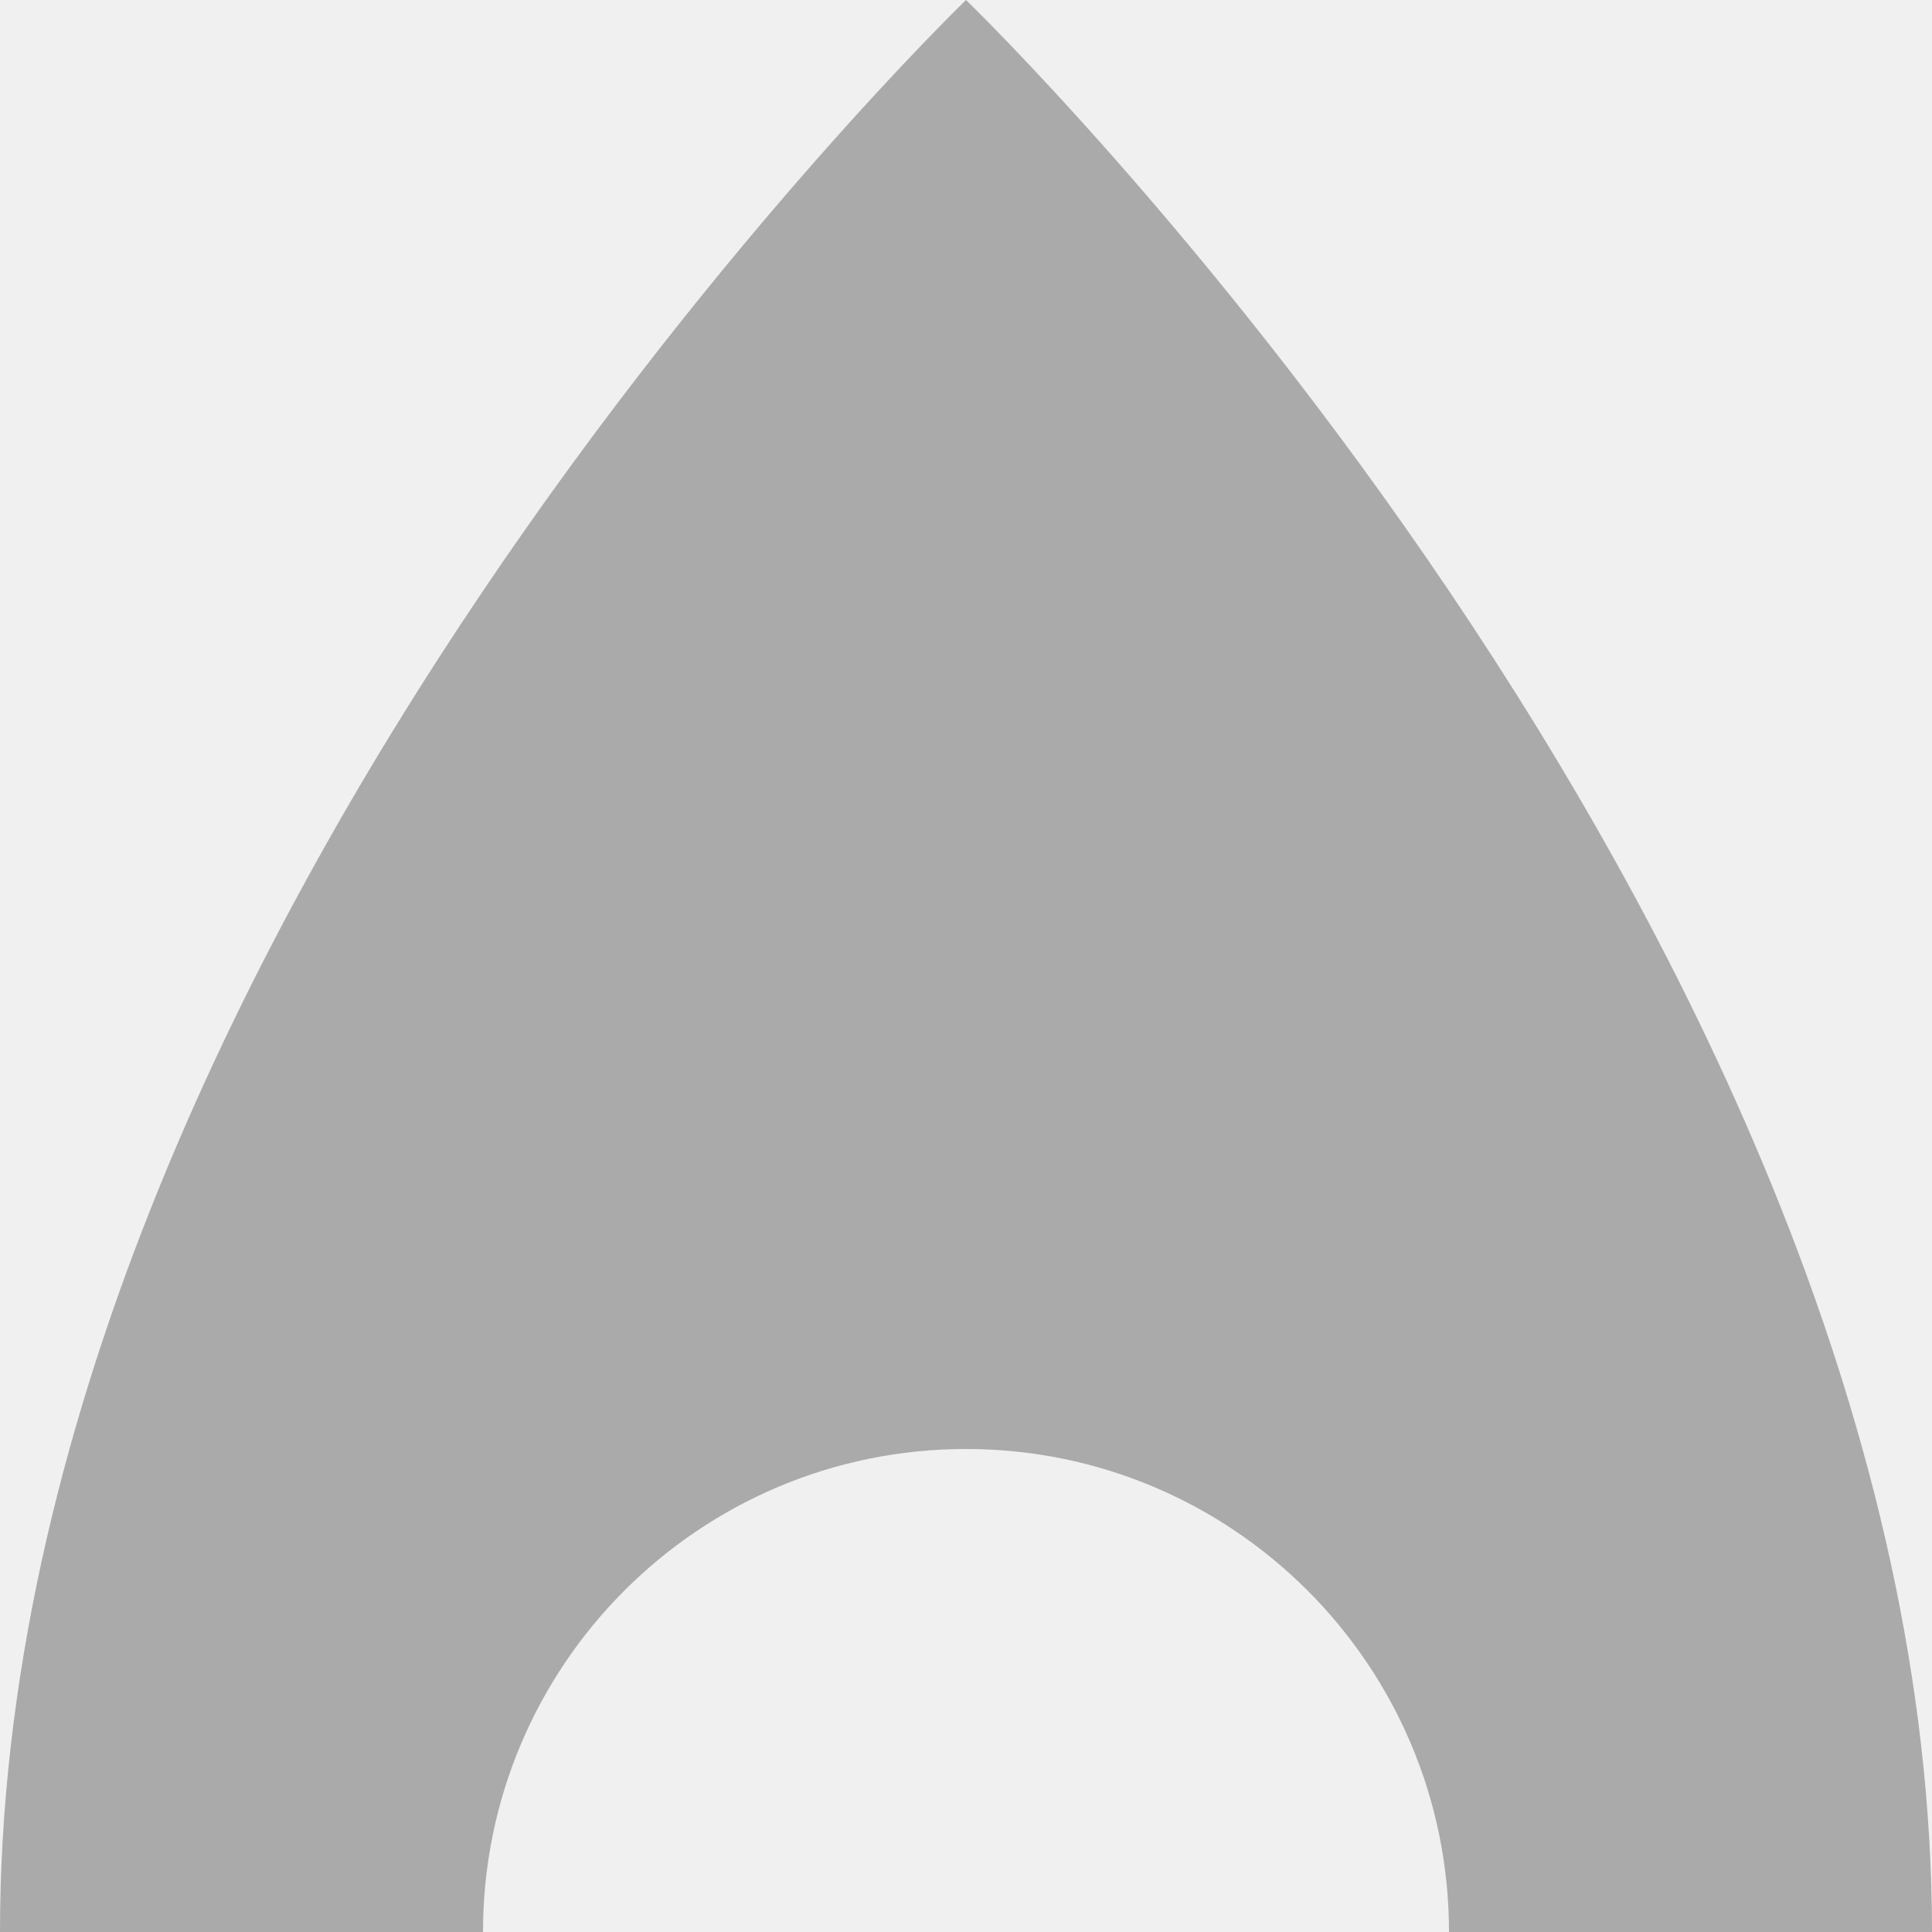
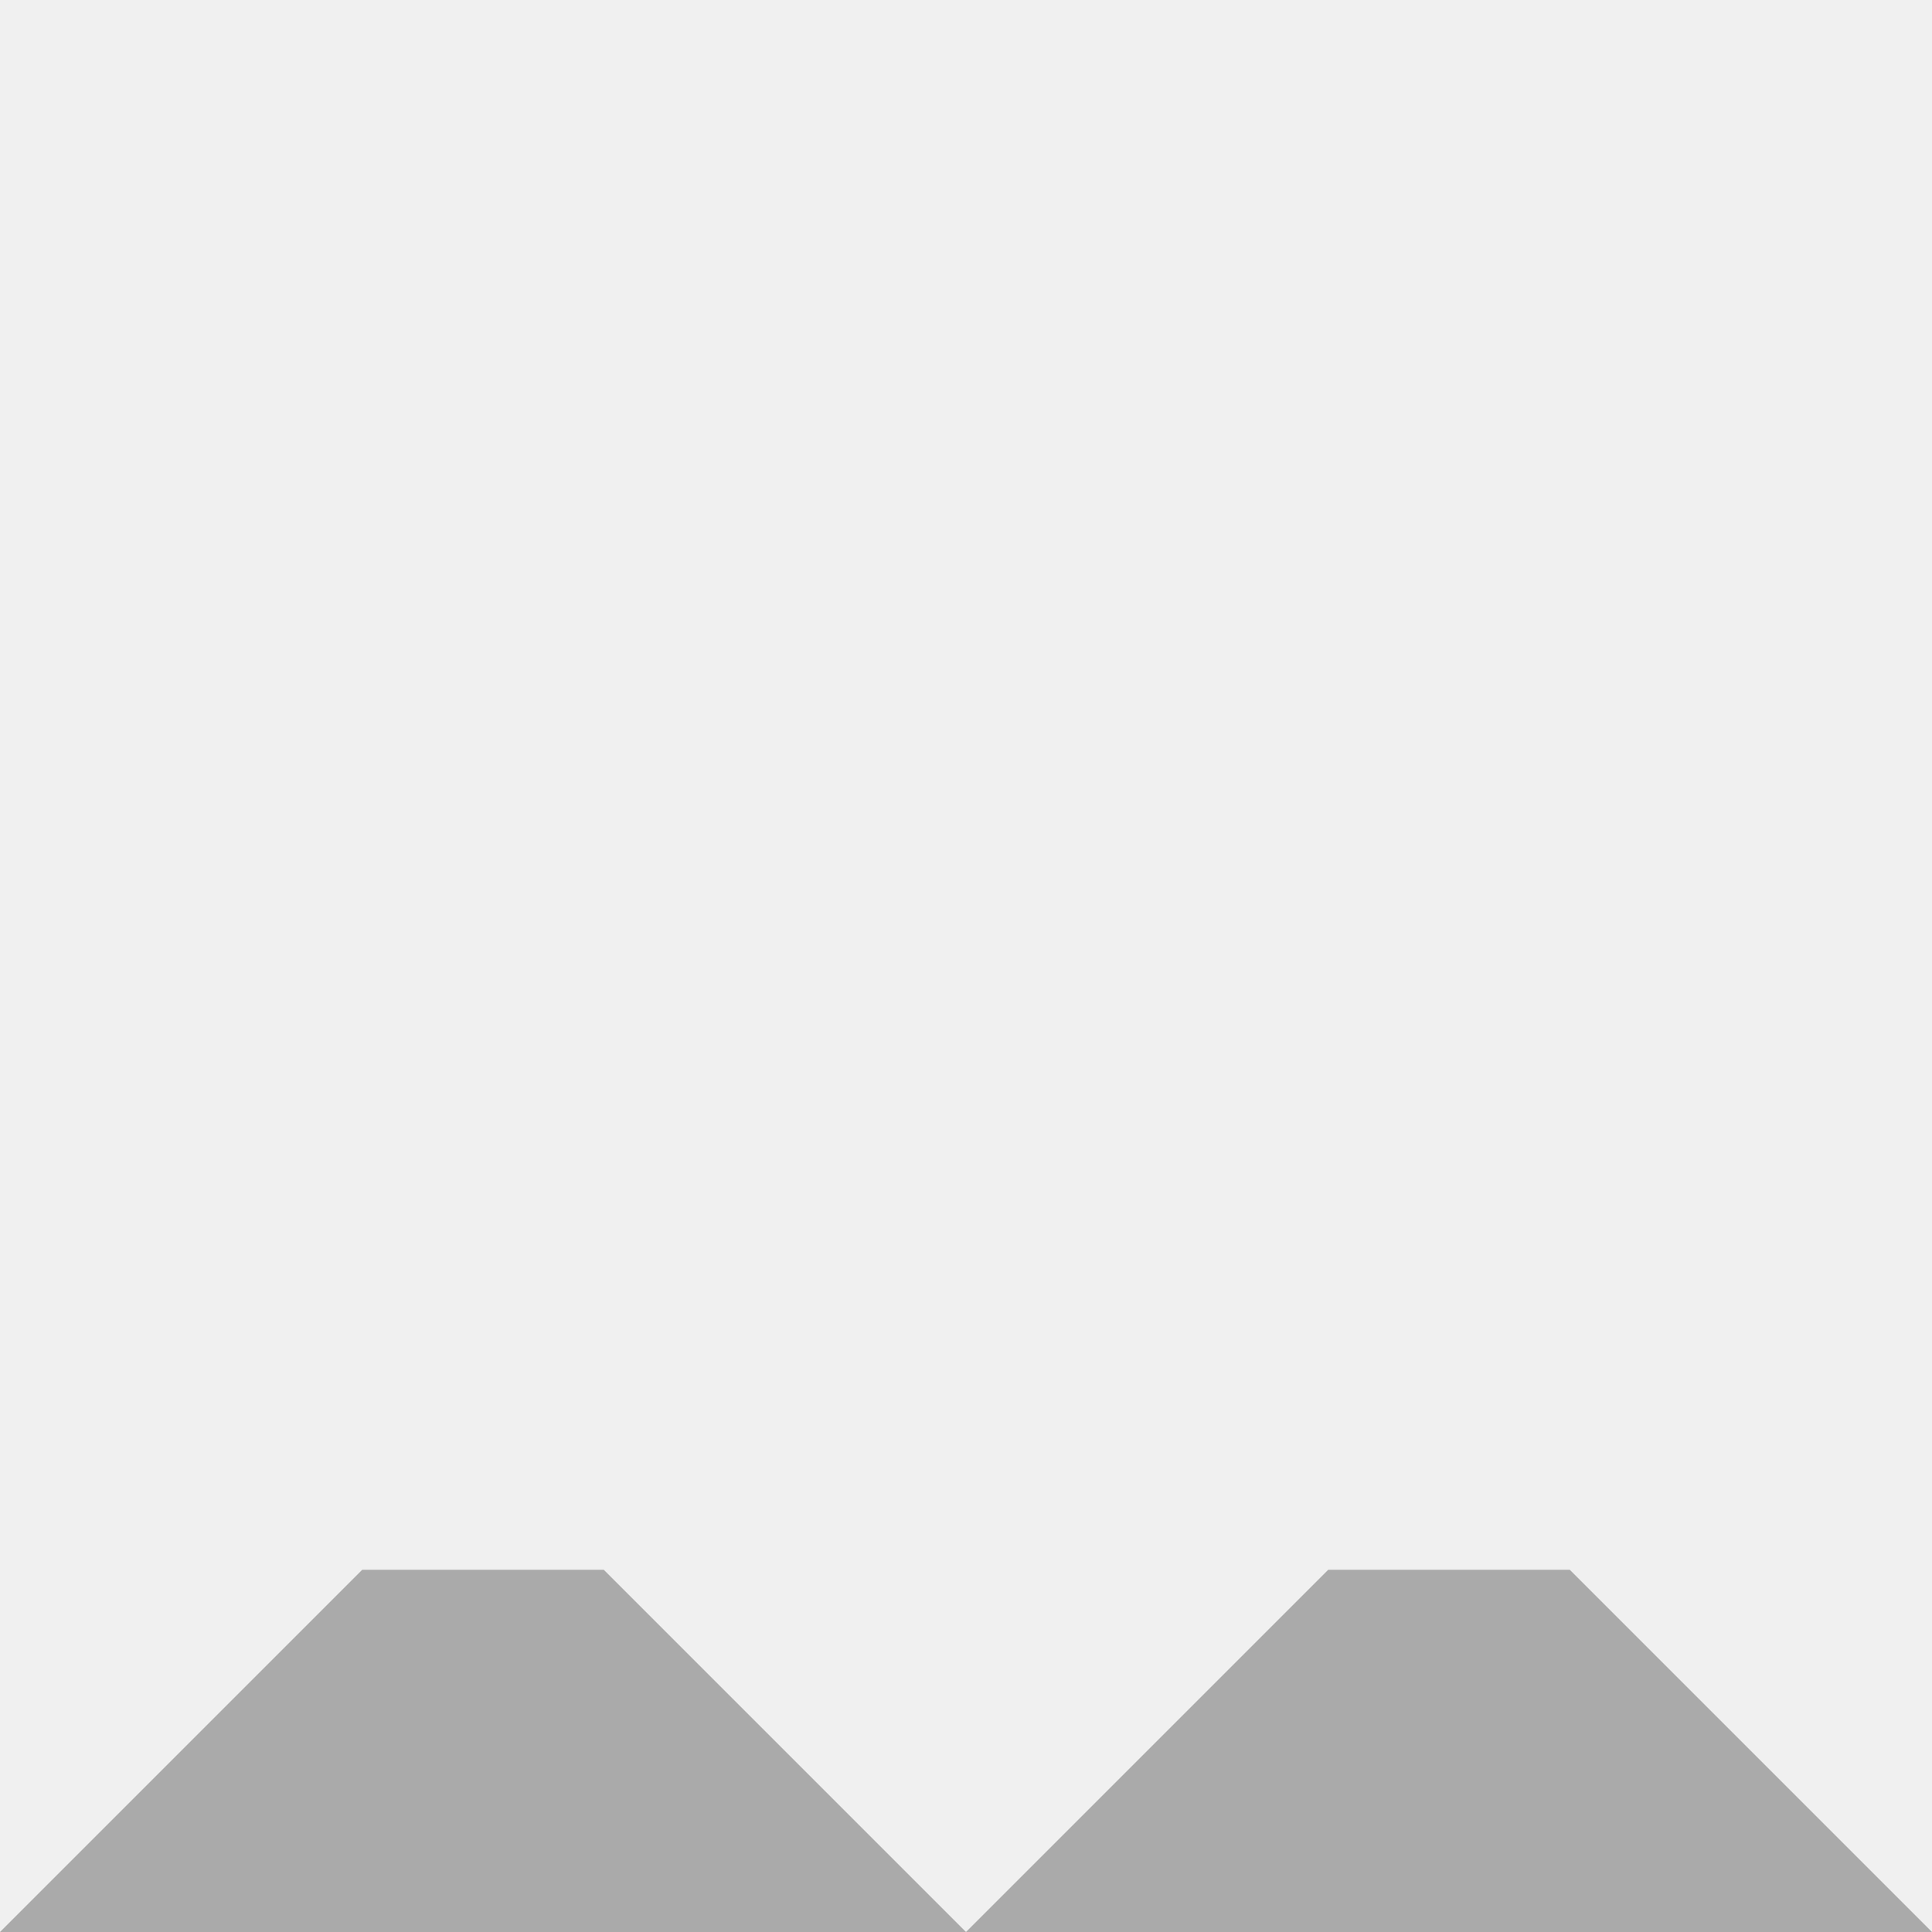
<svg xmlns="http://www.w3.org/2000/svg" version="1.1" id="layer1" x="0px" y="0px" viewBox="0 0 200 200" enable-background="new 0 0 200 200" xml:space="preserve">
  <g>
    <rect class="color1" fill="#FFFFFF" fill-opacity="0" width="200" height="200" />
-     <path class="color0" fill="#AAAAAA" d="M100,0C100,0,0,96.446,0,200h50c0-27.609,22.39-50,50-50c27.609,0,50,22.391,50,50h50  C200,96.446,100,0,100,0z" />
+     <polygon class="color0" fill="#AAAAAA" points="37.5,162.5 0,200 100,200 62.5,162.5  " />
+     <polygon class="color0" fill="#AAAAAA" points="137.5,162.5 100,200 200,200 162.5,162.5  " />
  </g>
</svg>
